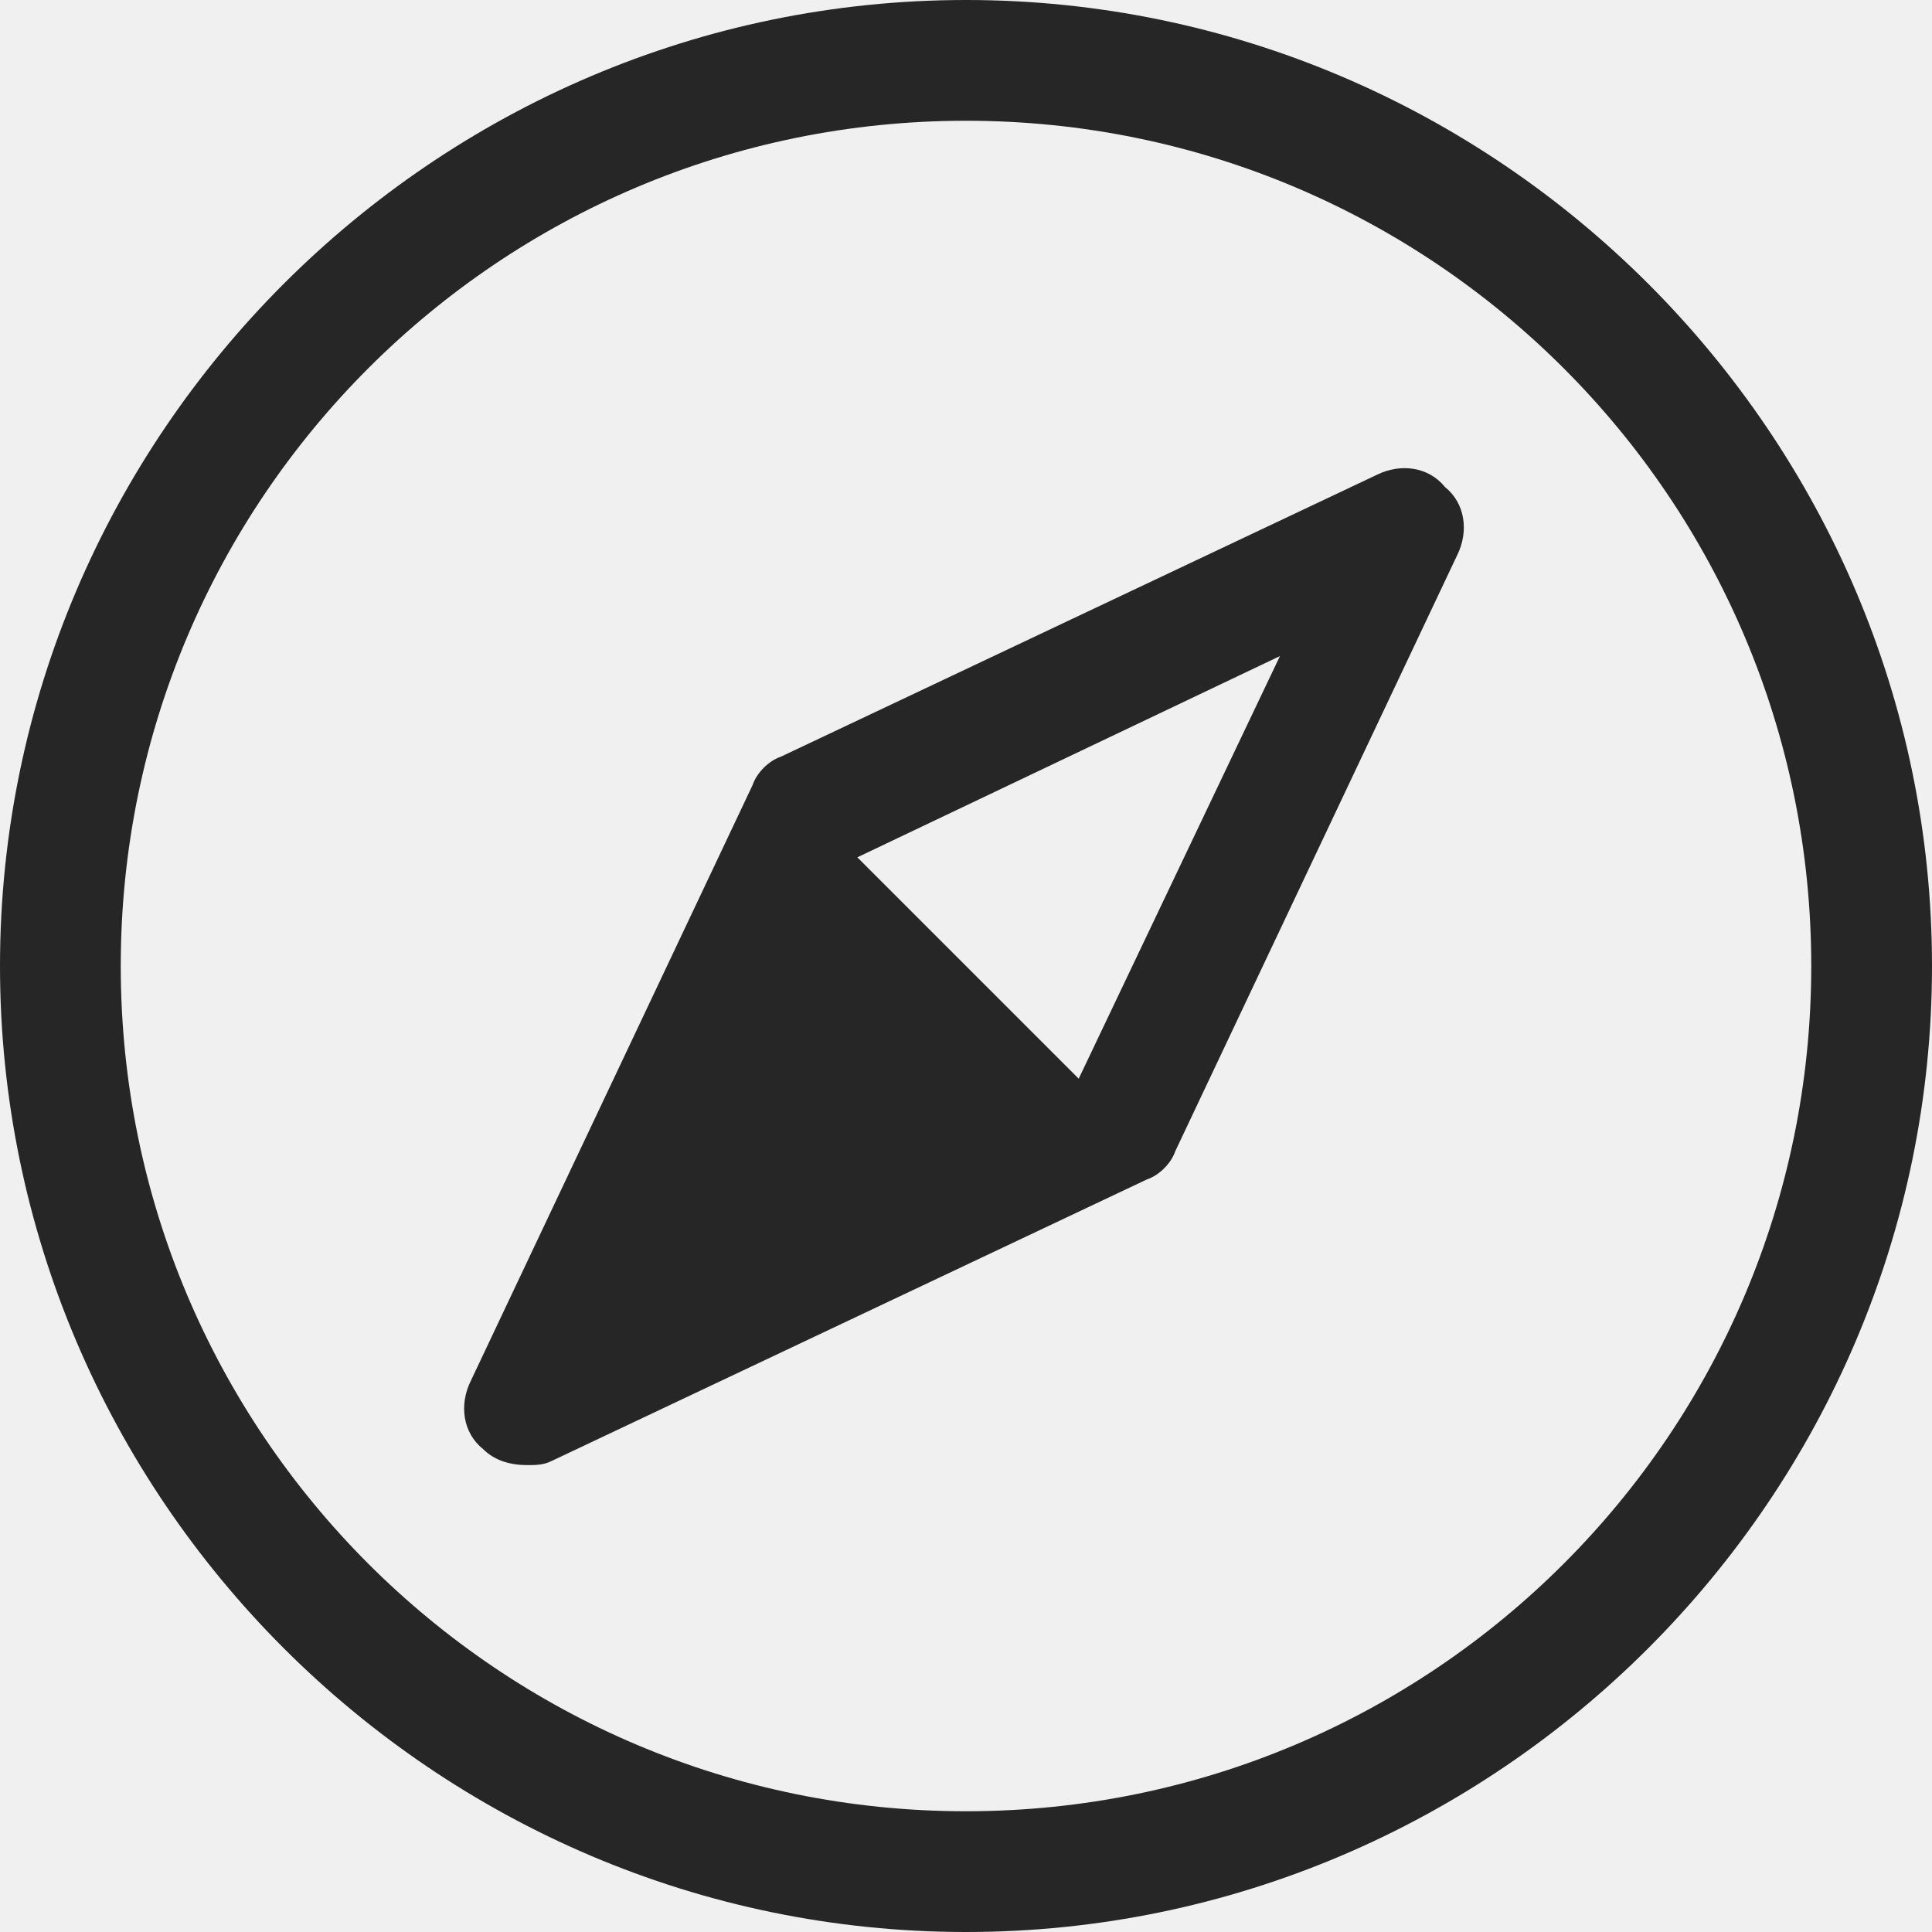
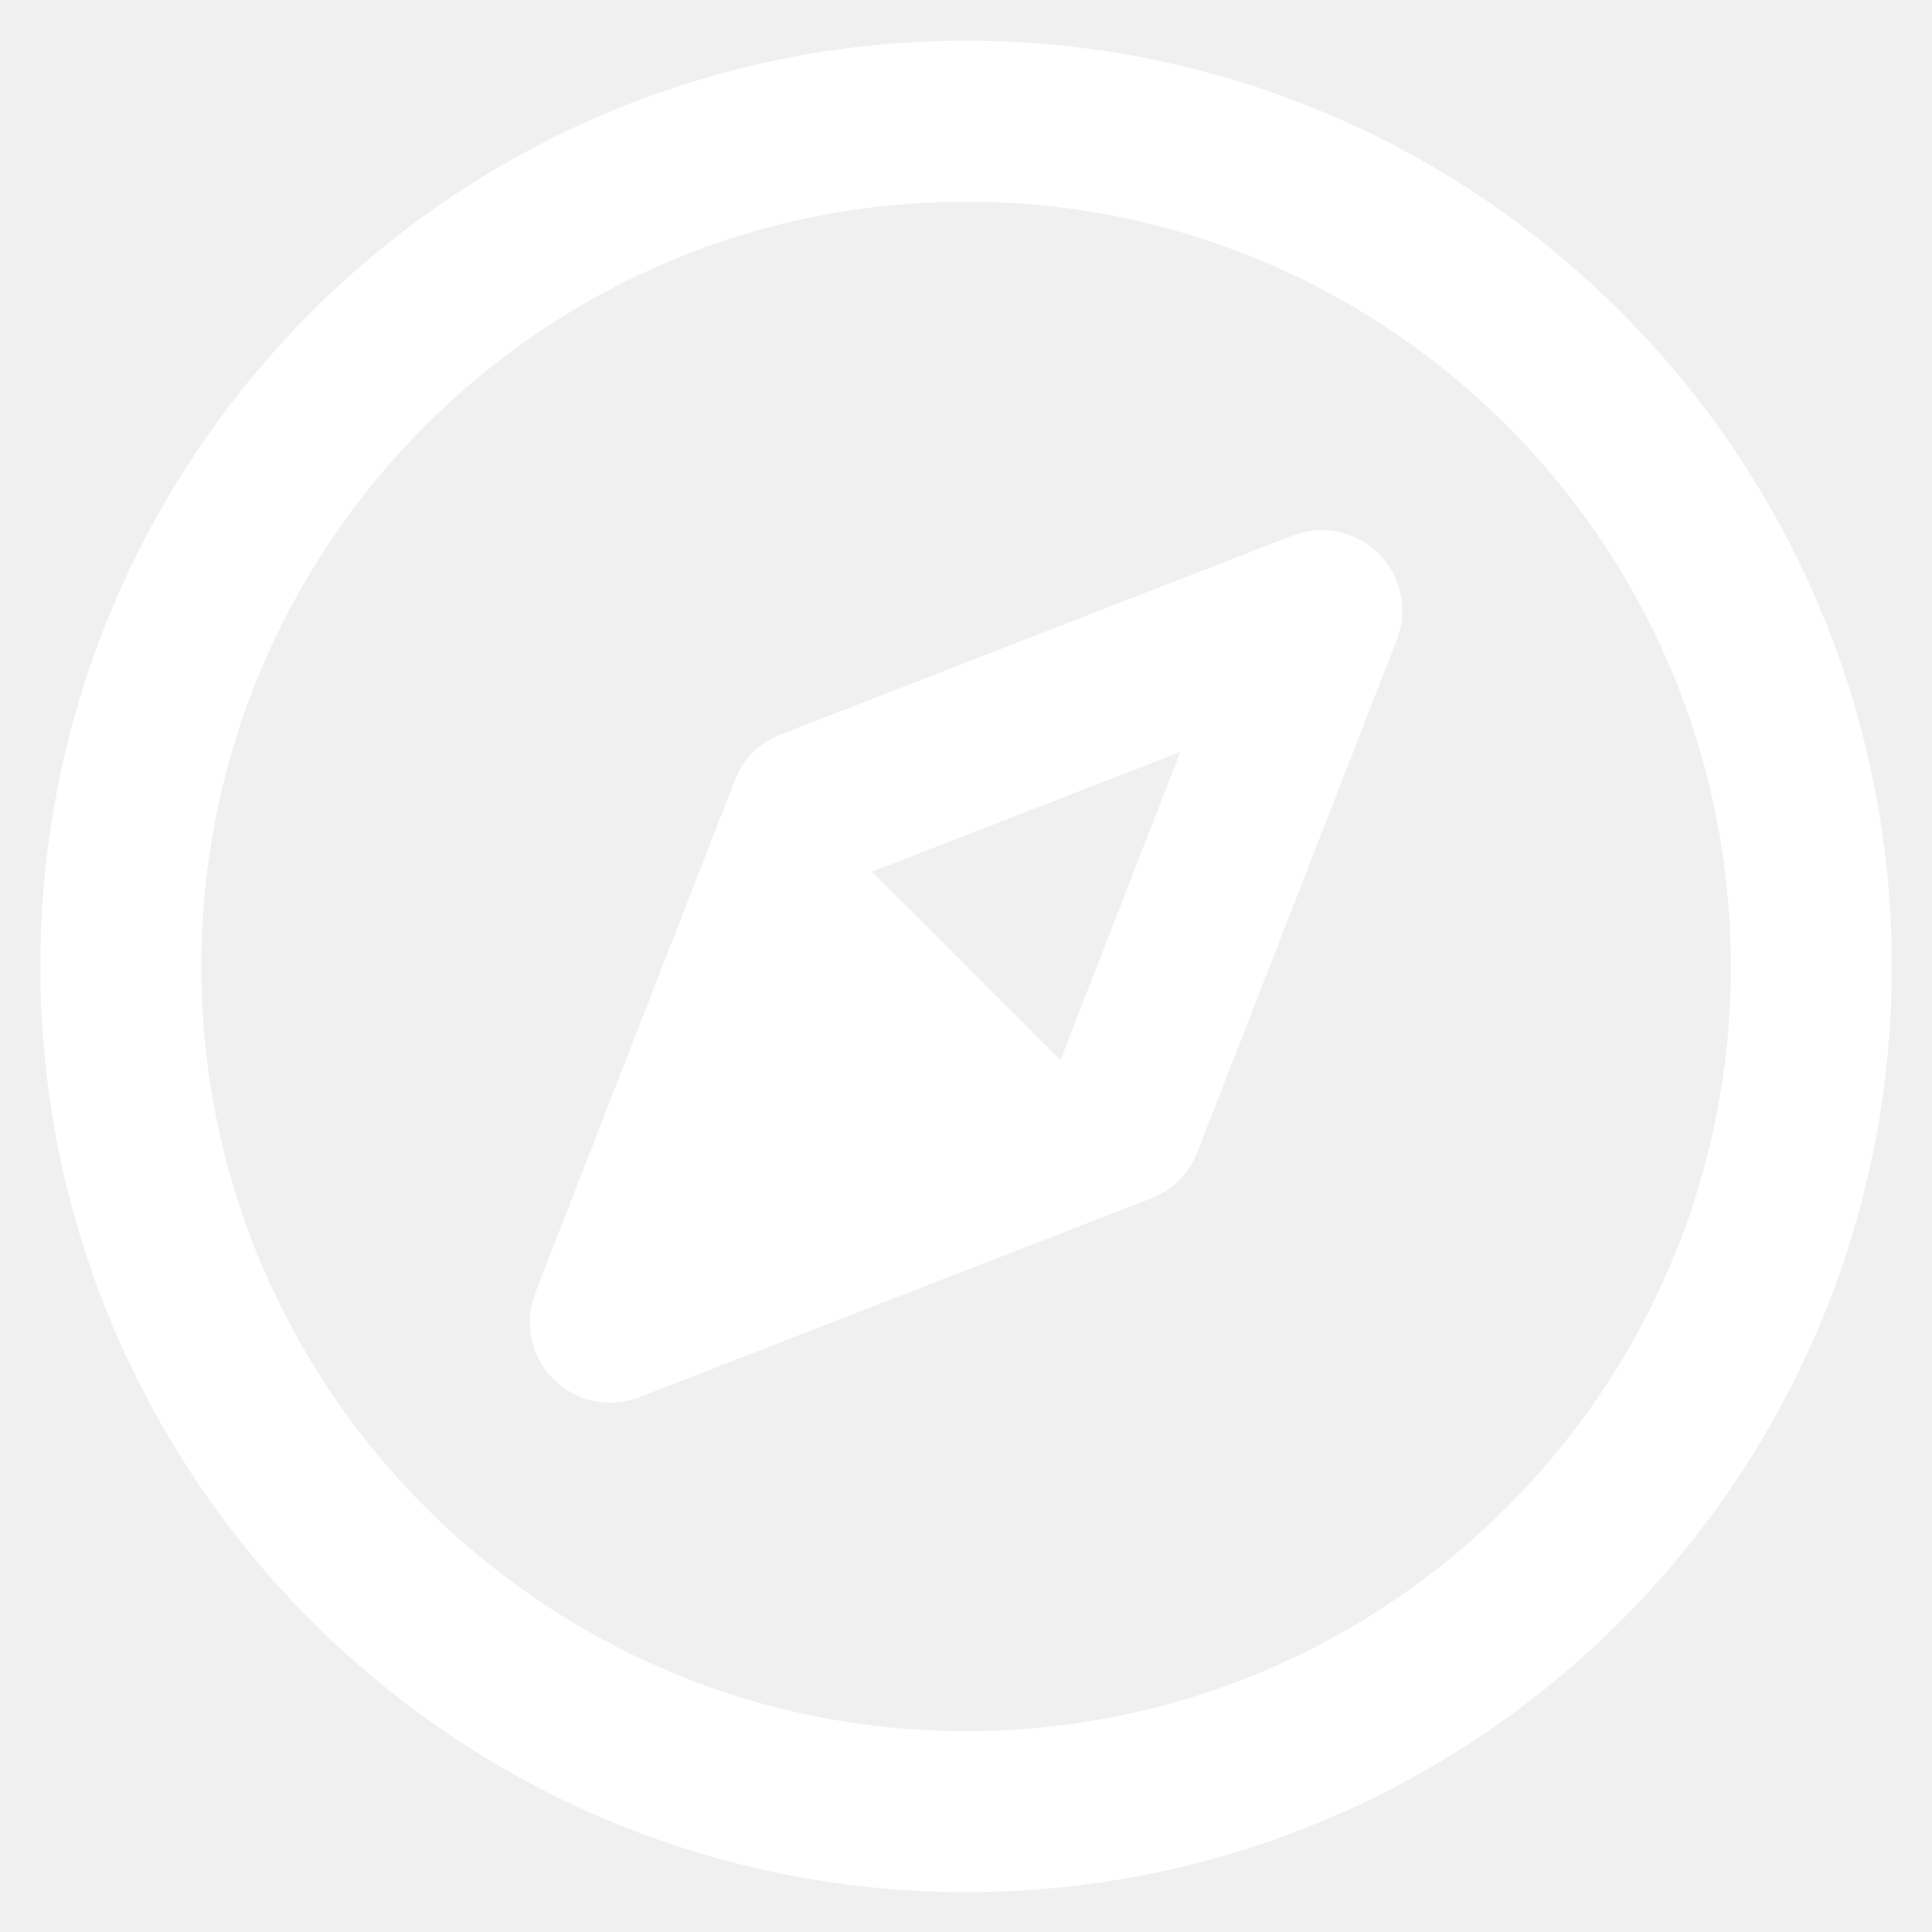
- <svg aria-label="Find People" class="_8-yf5 " fill="#262626" height="22" viewBox="0 0 48 48" width="22">
-   <path clip-rule="evenodd" d="M24 0C10.8 0 0 10.8 0 24s10.8 24 24 24 24-10.8 24-24S37.2 0 24 0zm0 45C12.4 45 3 35.6 3 24S12.4 3 24 3s21 9.4 21 21-9.4 21-21 21zm10.2-33.2l-14.8 7c-.3.1-.6.4-.7.7l-7 14.8c-.3.6-.2 1.3.3 1.7.3.3.7.4 1.1.4.2 0 .4 0 .6-.1l14.8-7c.3-.1.6-.4.7-.7l7-14.8c.3-.6.2-1.3-.3-1.7-.4-.5-1.1-.6-1.7-.3zm-7.4 15l-5.5-5.5 10.5-5-5 10.5z" fill-rule="evenodd" />
+ <svg aria-label="Find people" class="_8-yf5 " color="#ffffff" fill="#ffffff" height="24" role="img" viewBox="0 0 24 24" width="24">
+   <polygon fill="none" points="13.941 13.953 7.581 16.424 10.06 10.056 16.42 7.585 13.941 13.953" stroke="currentColor" stroke-linecap="round" stroke-linejoin="round" stroke-width="2" />
+   <polygon fill-rule="evenodd" points="10.06 10.056 13.949 13.945 7.581 16.424 10.06 10.056" />
+   <circle cx="12.001" cy="12.005" fill="none" r="10.5" stroke="currentColor" stroke-linecap="round" stroke-linejoin="round" stroke-width="2" />
</svg>
